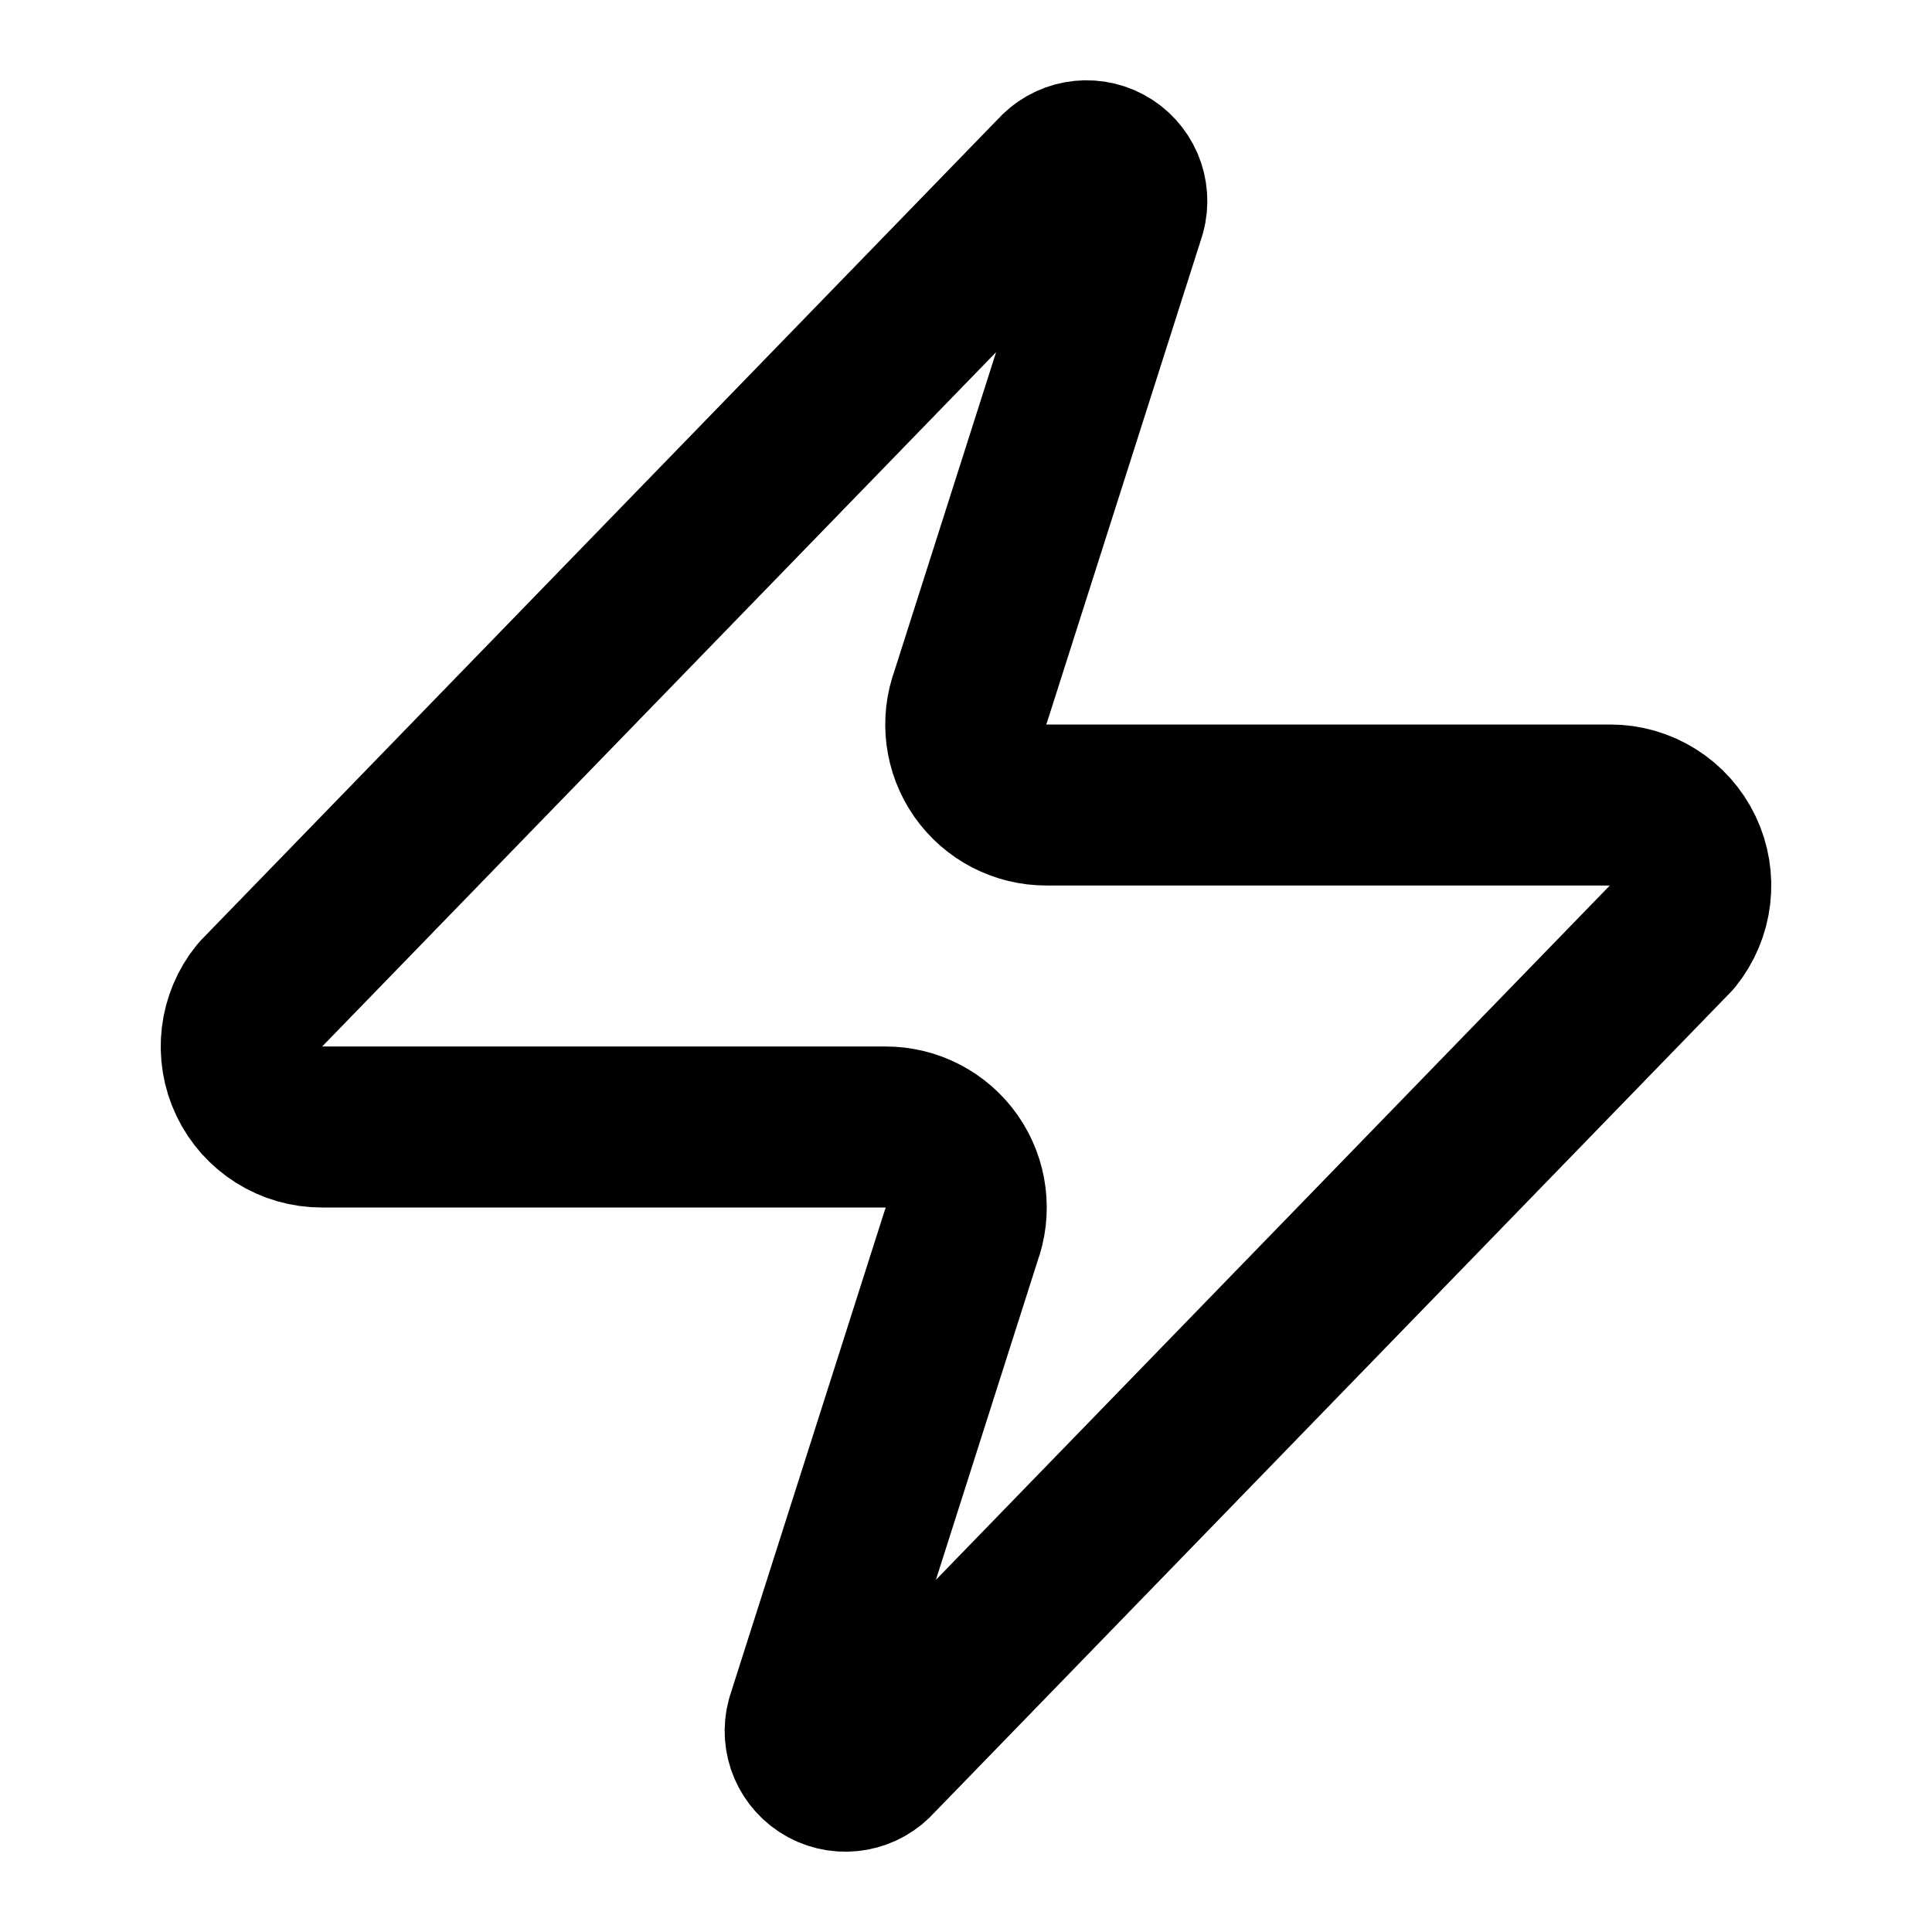
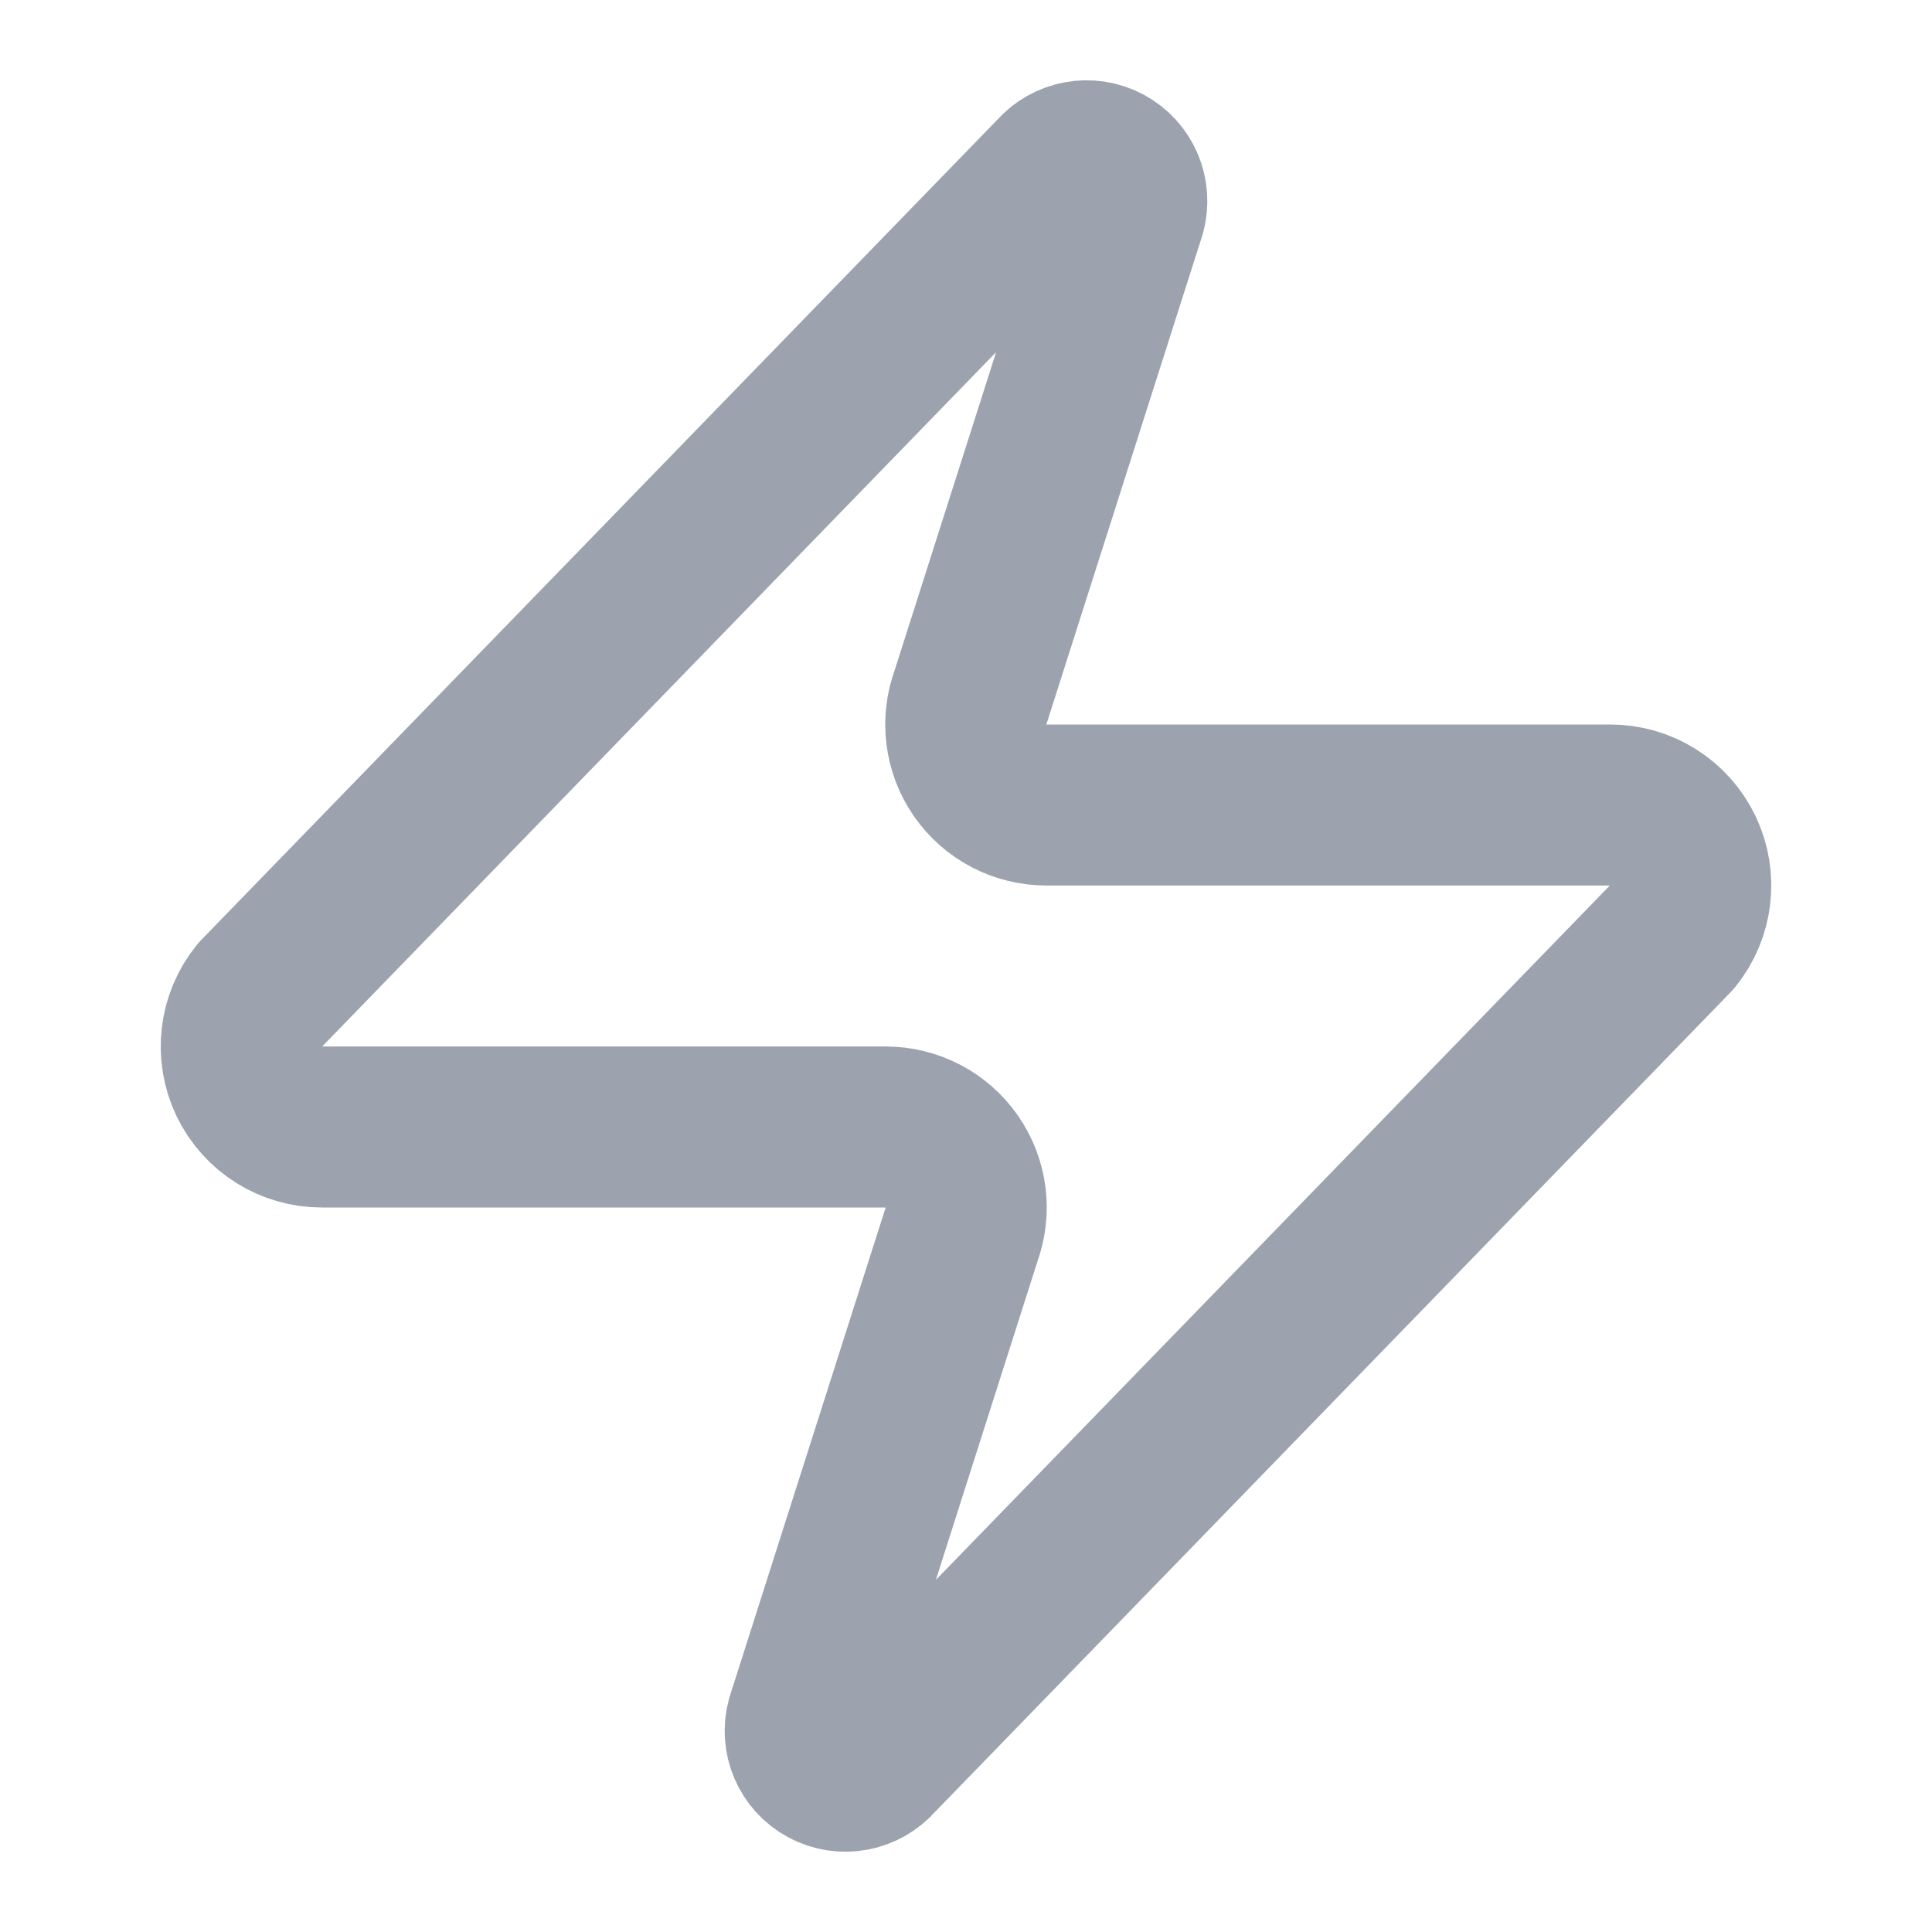
- <svg xmlns="http://www.w3.org/2000/svg" class="lucide lucide-zap" width="24" height="24" viewBox="0 0 24 24" fill="none" stroke="currentColor" stroke-width="2" stroke-linecap="round" stroke-linejoin="round">
+ <svg xmlns="http://www.w3.org/2000/svg" class="lucide lucide-zap" width="24" height="24" viewBox="0 0 24 24" fill="none" stroke="#9ca3af" stroke-width="2" stroke-linecap="round" stroke-linejoin="round">
  <path d="M4 14a1 1 0 0 1-.78-1.63l9.9-10.2a.5.5 0 0 1 .86.46l-1.92 6.02A1 1 0 0 0 13 10h7a1 1 0 0 1 .78 1.63l-9.9 10.2a.5.5 0 0 1-.86-.46l1.92-6.02A1 1 0 0 0 11 14z" />
</svg>
